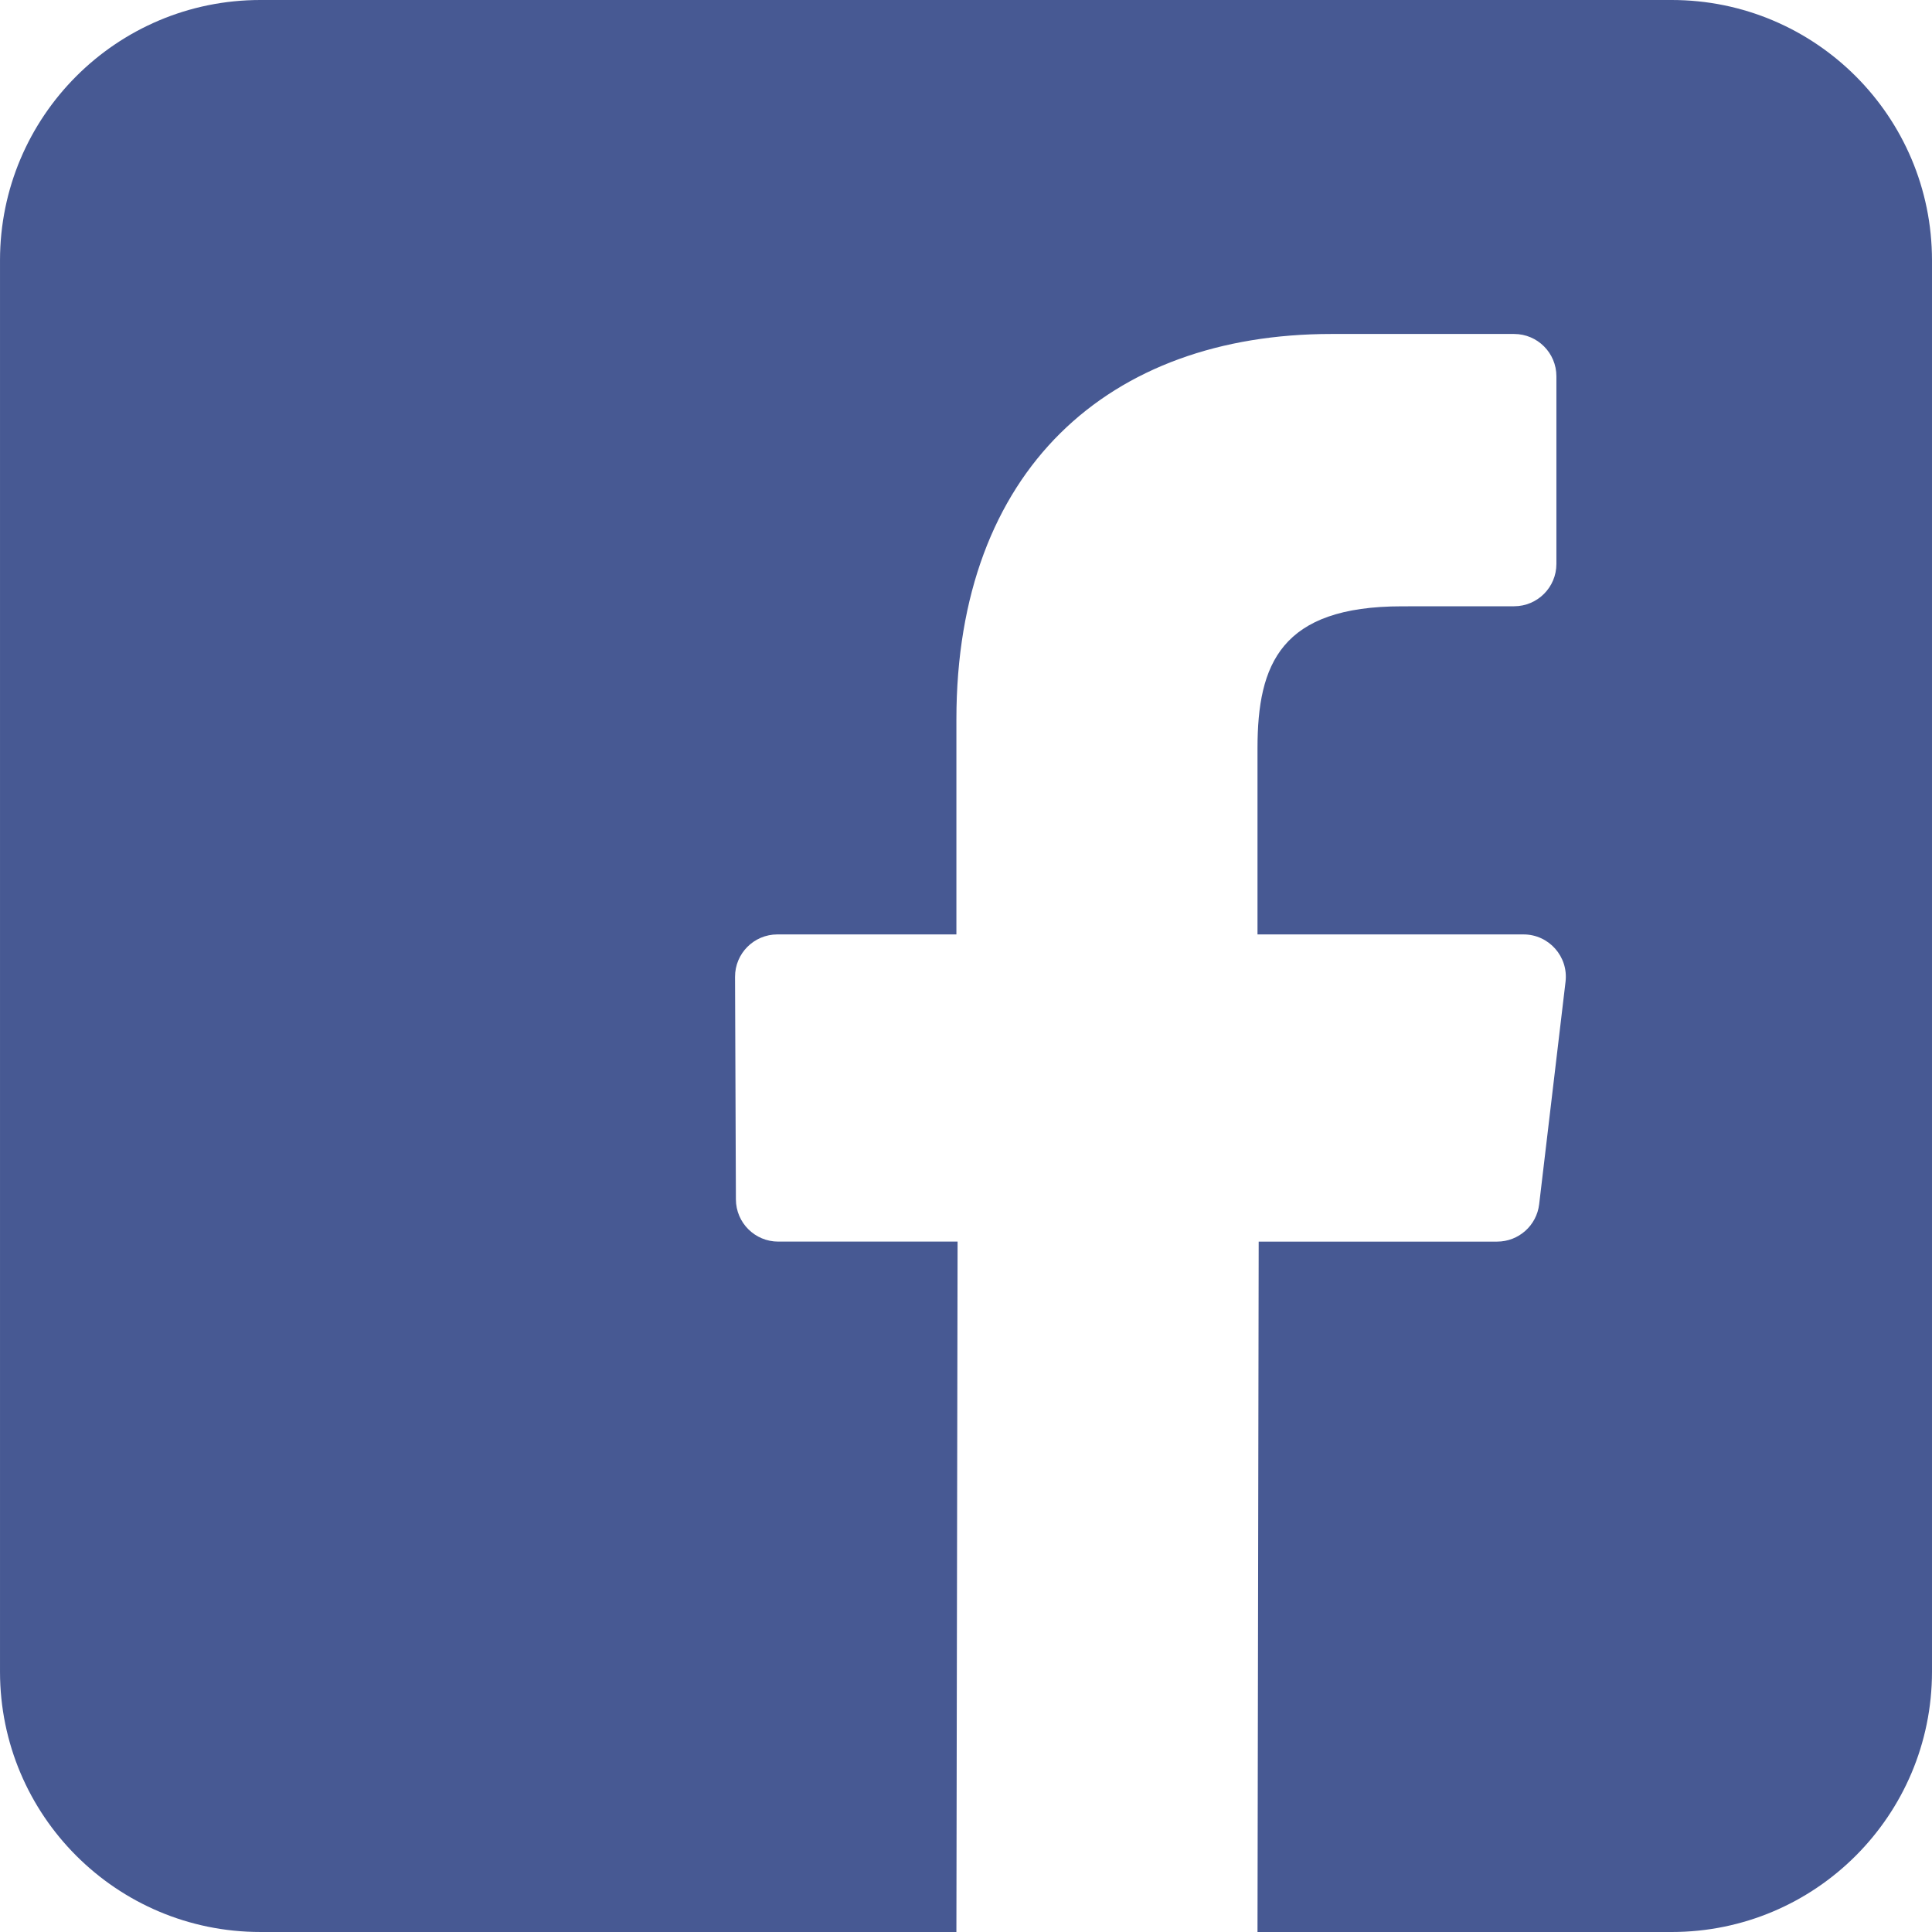
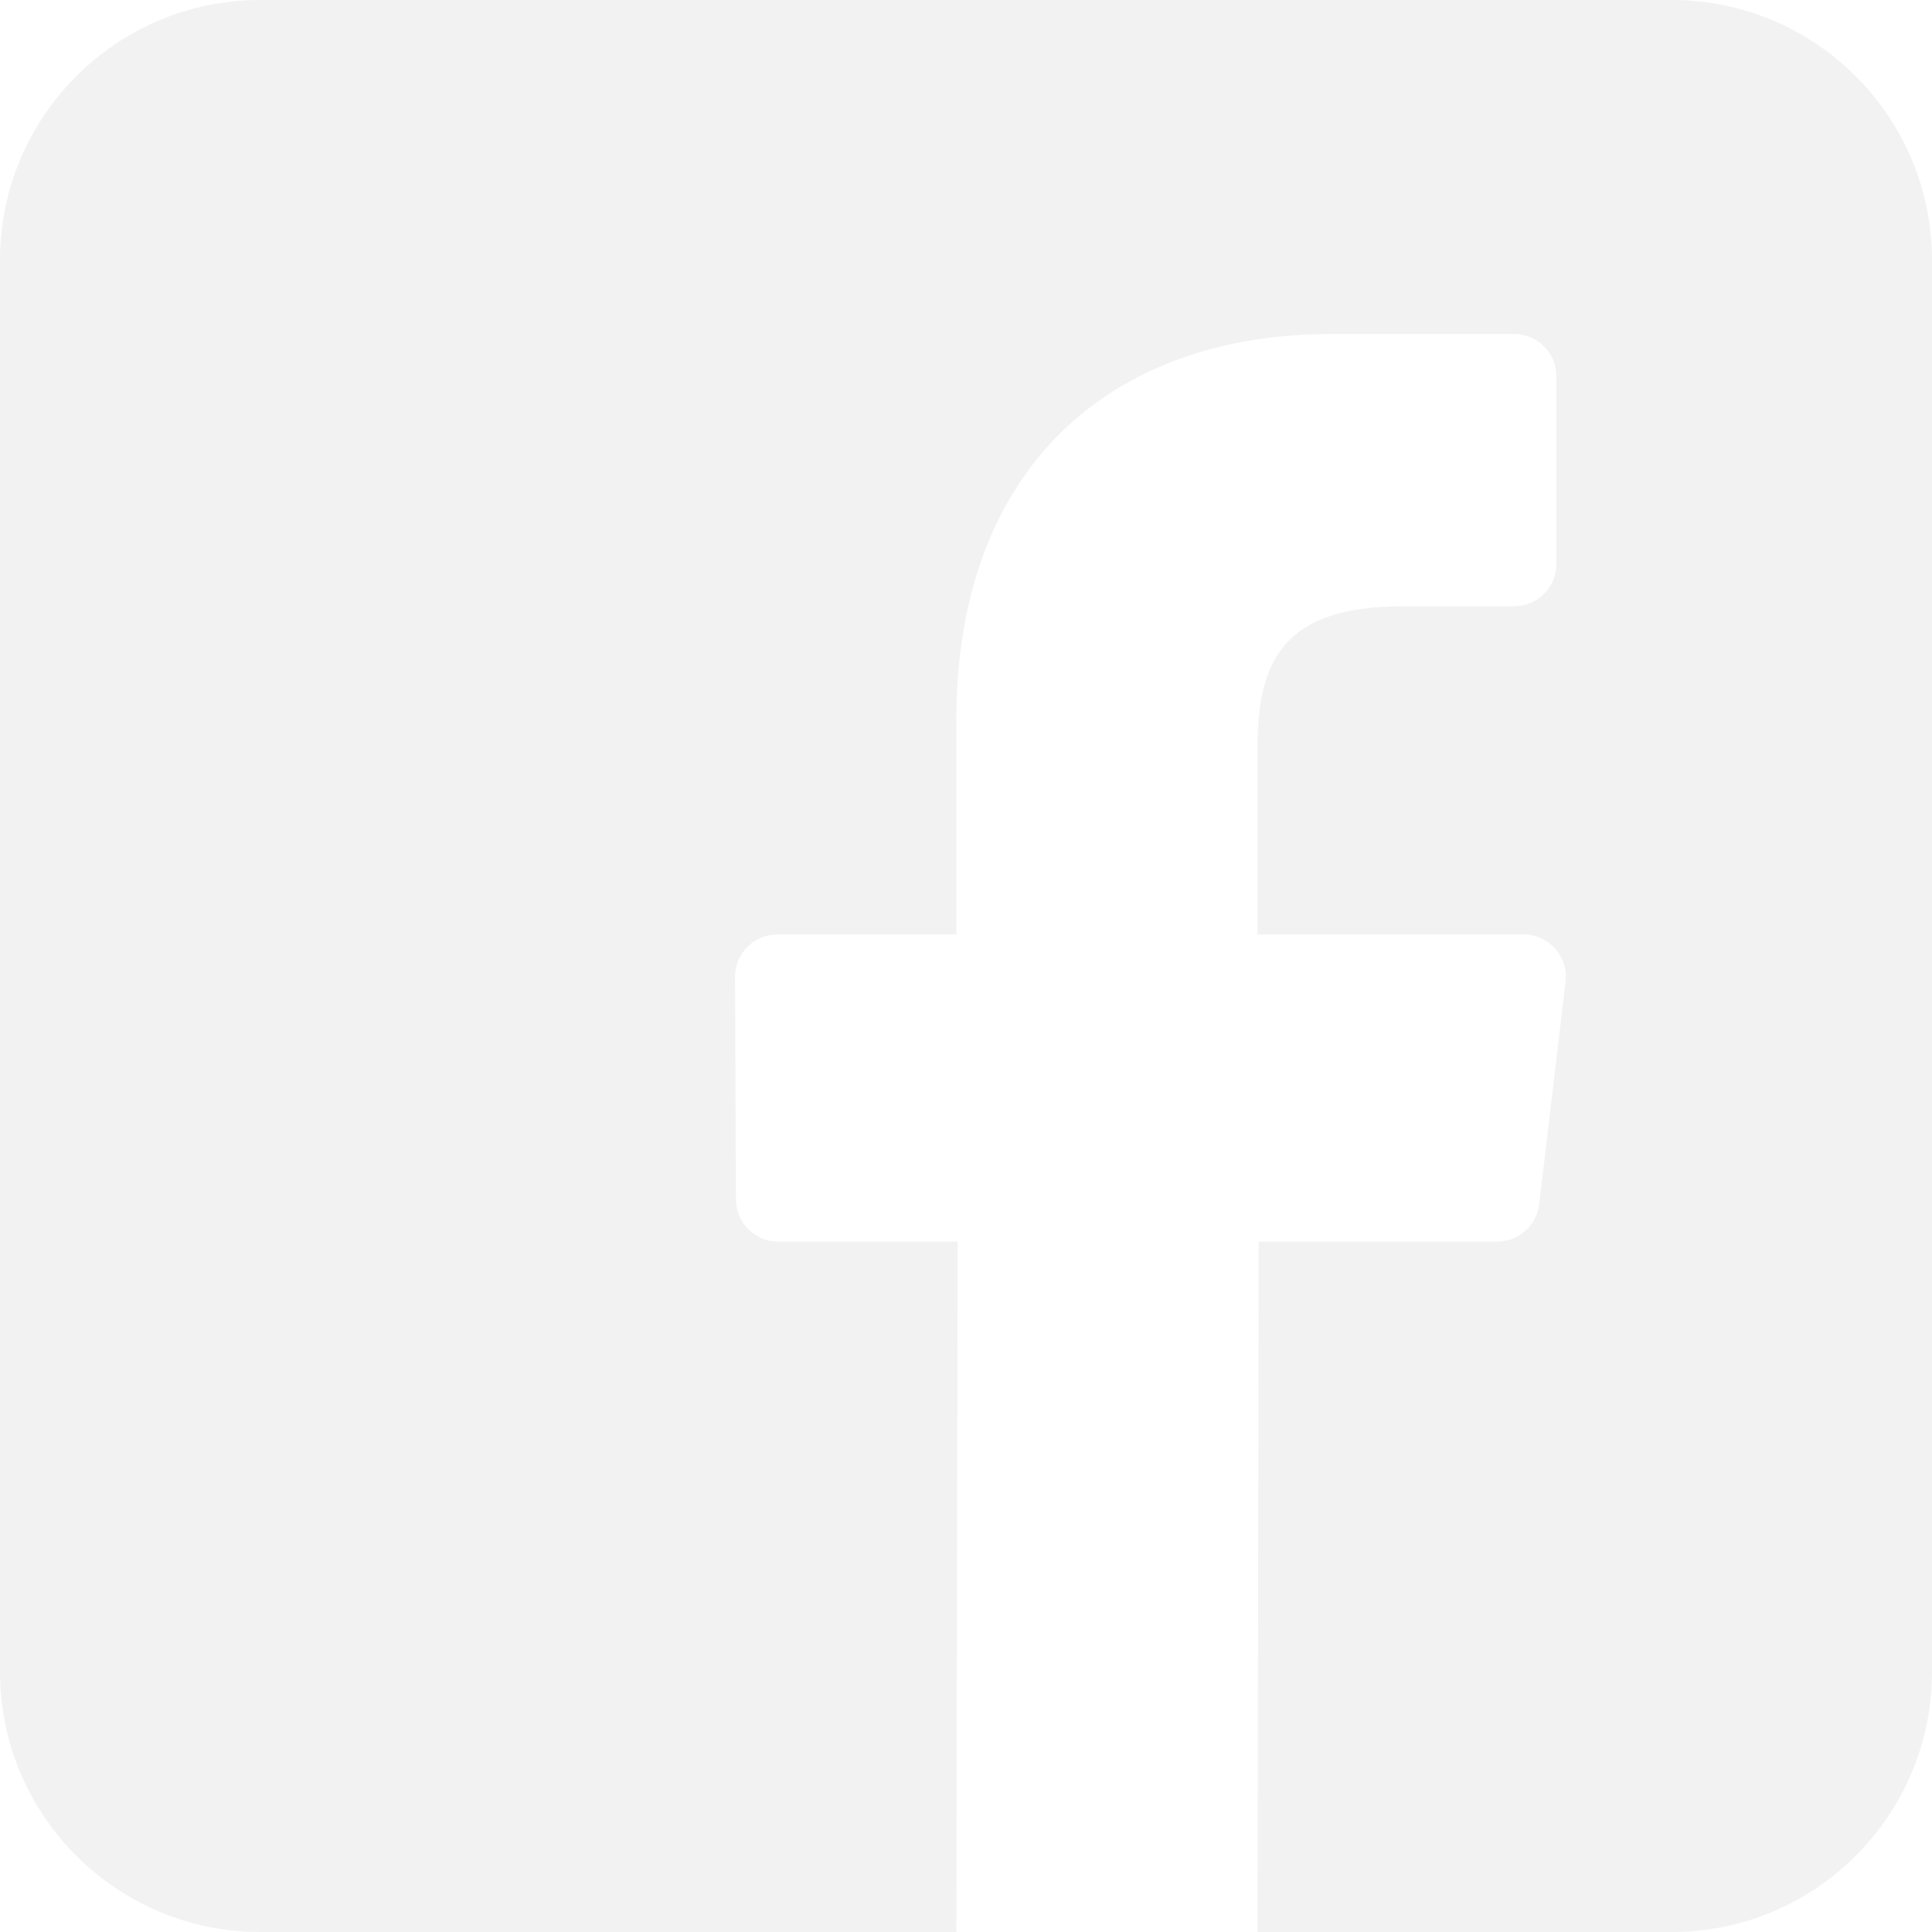
- <svg xmlns="http://www.w3.org/2000/svg" version="1.1" id="Layer_1" x="0px" y="0px" viewBox="0 0 408.788 408.788" style="enable-background:new 0 0 408.788 408.788;" xml:space="preserve">
-   <path style="fill:#475993;" d="M353.701,0H55.087C24.665,0,0.002,24.662,0.002,55.085v298.616c0,30.423,24.662,55.085,55.085,55.085  h147.275l0.251-146.078h-37.951c-4.932,0-8.935-3.988-8.954-8.92l-0.182-47.087c-0.019-4.959,3.996-8.989,8.955-8.989h37.882  v-45.498c0-52.8,32.247-81.55,79.348-81.55h38.65c4.945,0,8.955,4.009,8.955,8.955v39.704c0,4.944-4.007,8.952-8.95,8.955  l-23.719,0.011c-25.615,0-30.575,12.172-30.575,30.035v39.389h56.285c5.363,0,9.524,4.683,8.892,10.009l-5.581,47.087  c-0.534,4.506-4.355,7.901-8.892,7.901h-50.453l-0.251,146.078h87.631c30.422,0,55.084-24.662,55.084-55.084V55.085  C408.786,24.662,384.124,0,353.701,0z" />
-   <g>
- </g>
-   <g>
- </g>
-   <g>
- </g>
-   <g>
- </g>
-   <g>
- </g>
-   <g>
- </g>
-   <g>
- </g>
-   <g>
- </g>
-   <g>
- </g>
-   <g>
- </g>
-   <g>
- </g>
-   <g>
- </g>
-   <g>
- </g>
-   <g>
- </g>
-   <g>
- </g>
+ <svg xmlns="http://www.w3.org/2000/svg" width="43px" height="43px" viewBox="0 0 43 43" version="1.1">
+   <g id="Page-1" stroke="none" stroke-width="1" fill="none" fill-rule="evenodd">
+     <path d="M37.206,0 L5.794,0 C2.594,0 0,2.594 0,5.794 L0,37.206 C0,40.406 2.594,43 5.794,43 L21.286,43 L21.313,27.634 L17.321,27.634 C16.802,27.634 16.381,27.215 16.379,26.696 L16.36,21.743 C16.358,21.221 16.78,20.797 17.302,20.797 L21.286,20.797 L21.286,16.011 C21.286,10.457 24.678,7.433 29.633,7.433 L33.698,7.433 C34.219,7.433 34.64,7.855 34.64,8.375 L34.64,12.552 C34.64,13.072 34.219,13.493 33.699,13.494 L31.204,13.495 C28.51,13.495 27.988,14.775 27.988,16.654 L27.988,20.797 L33.908,20.797 C34.473,20.797 34.91,21.29 34.844,21.85 L34.257,26.803 C34.201,27.277 33.799,27.634 33.321,27.634 L28.014,27.634 L27.988,43 L37.206,43 C40.406,43 43,40.406 43,37.206 L43,5.794 C43,2.594 40.406,0 37.206,0 Z" id="Path" fill="#F2F2F2" />
+   </g>
</svg>
